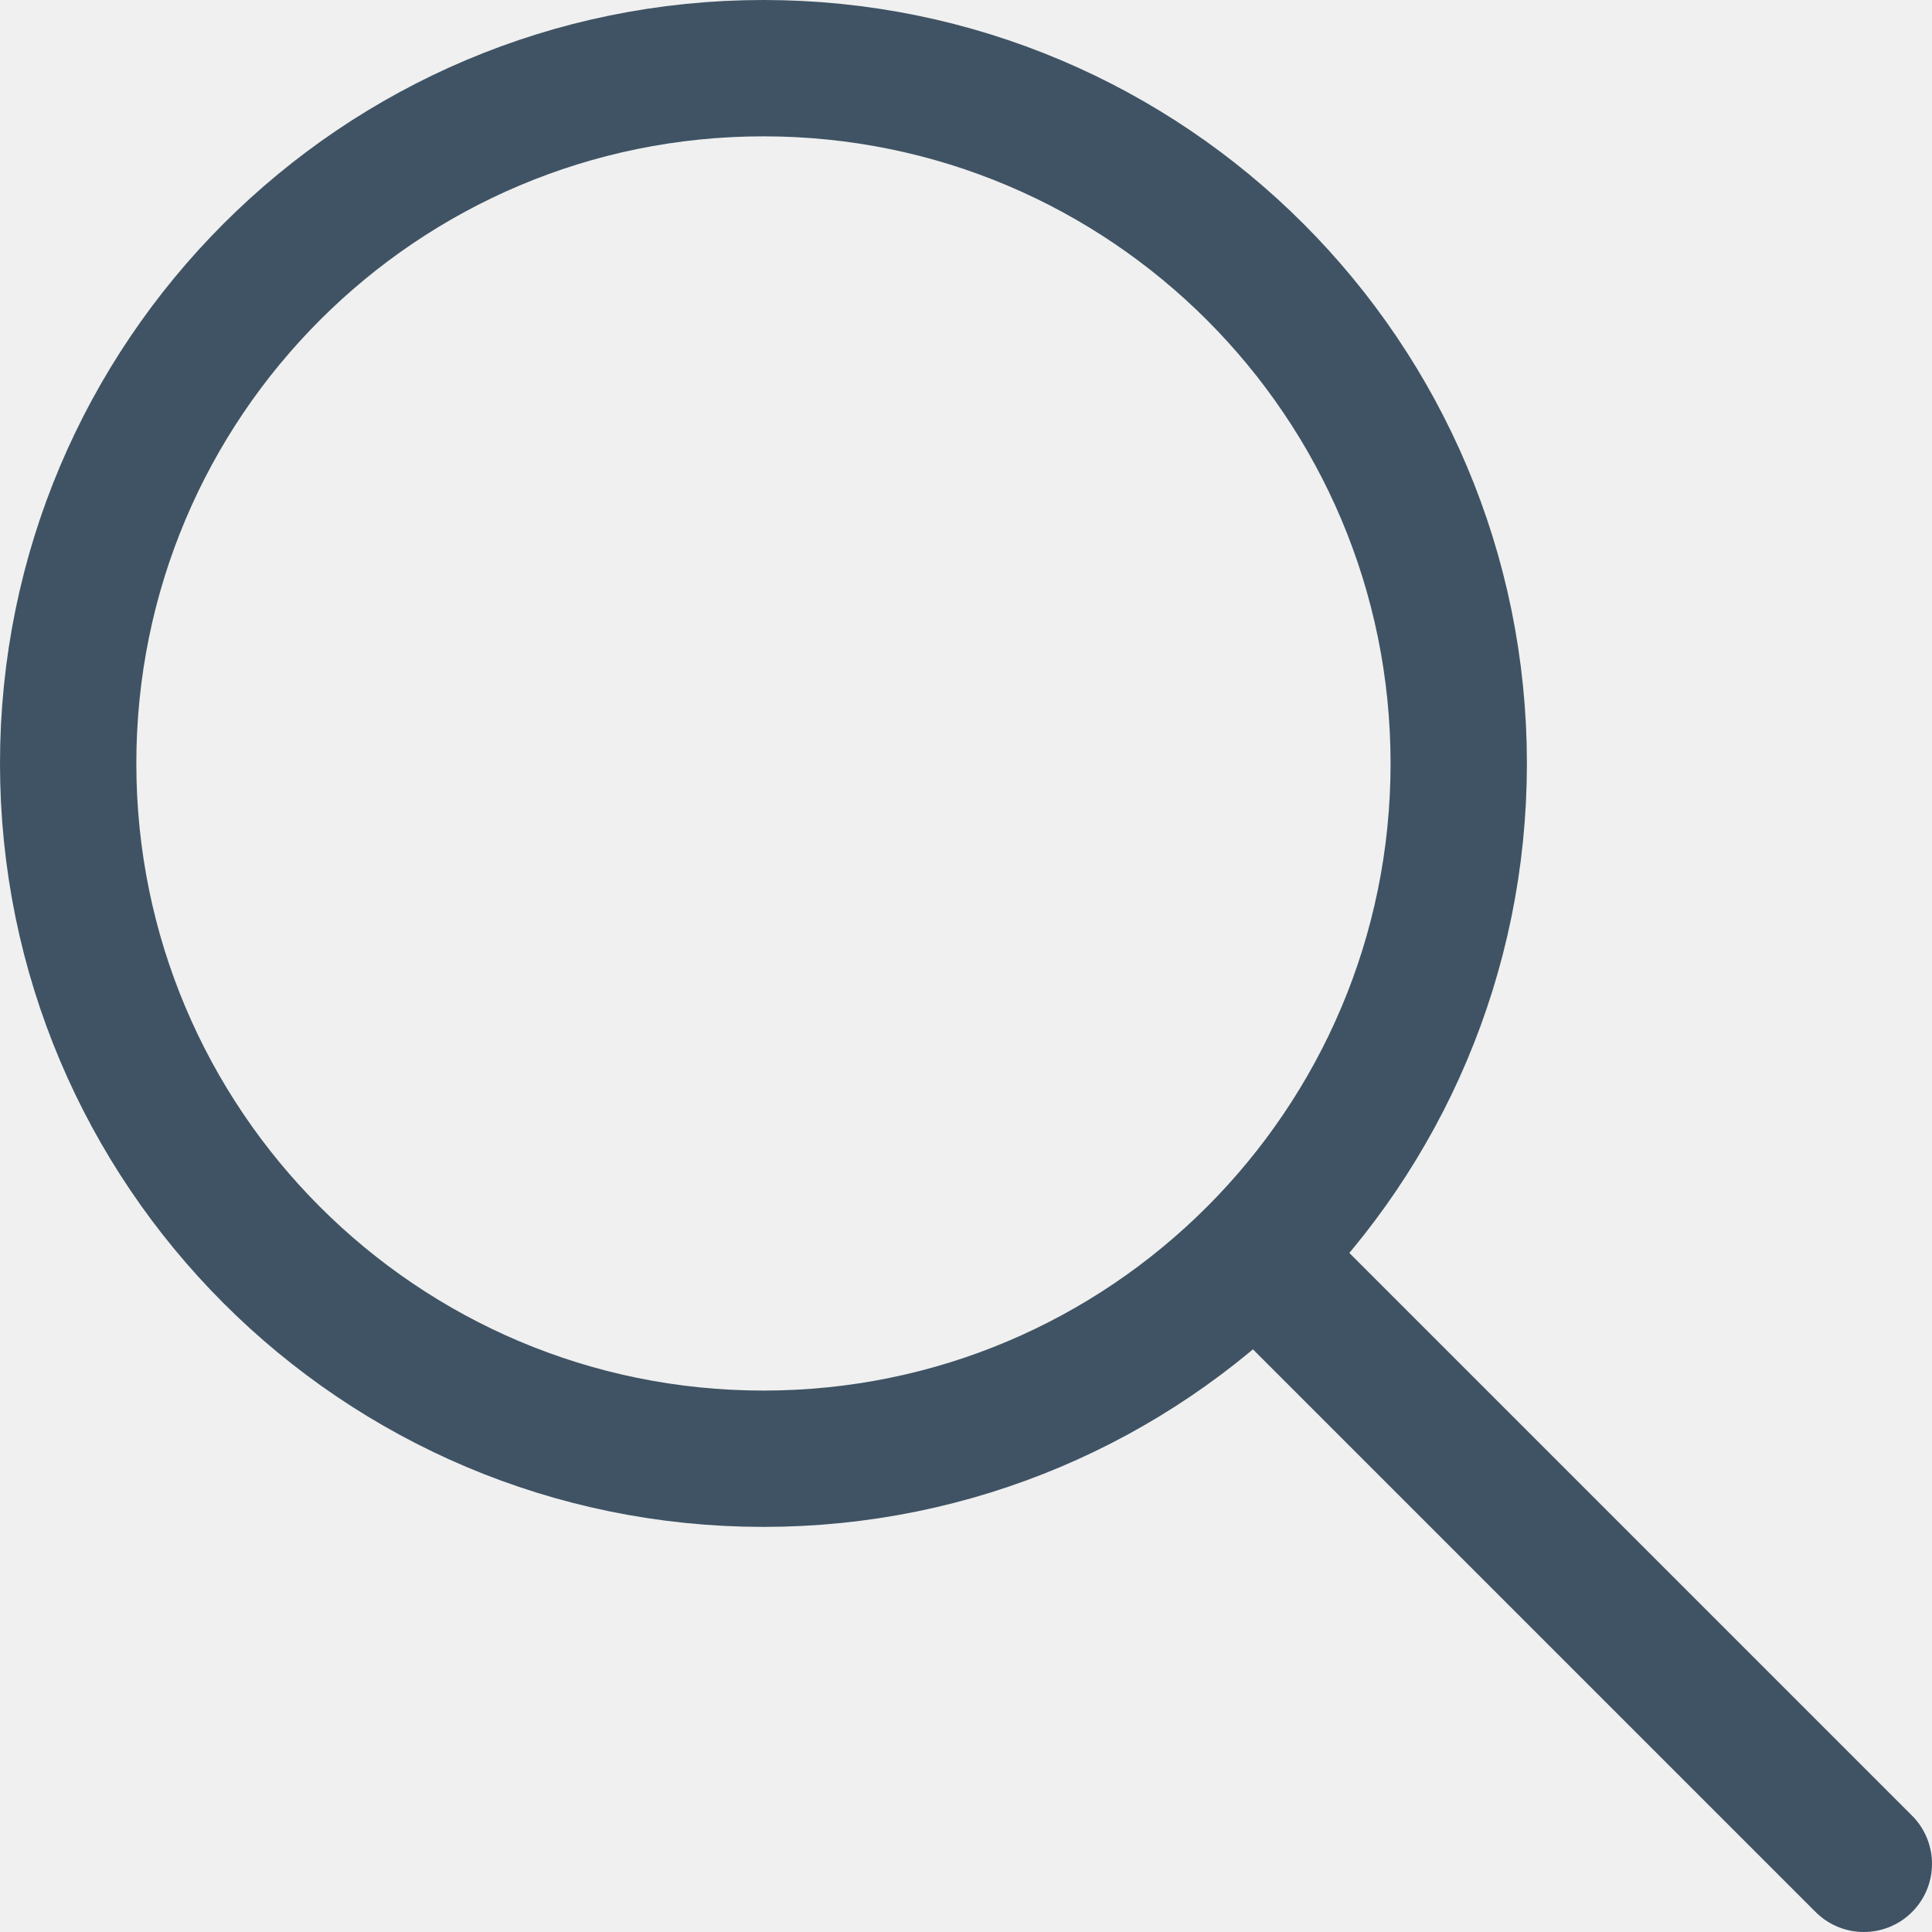
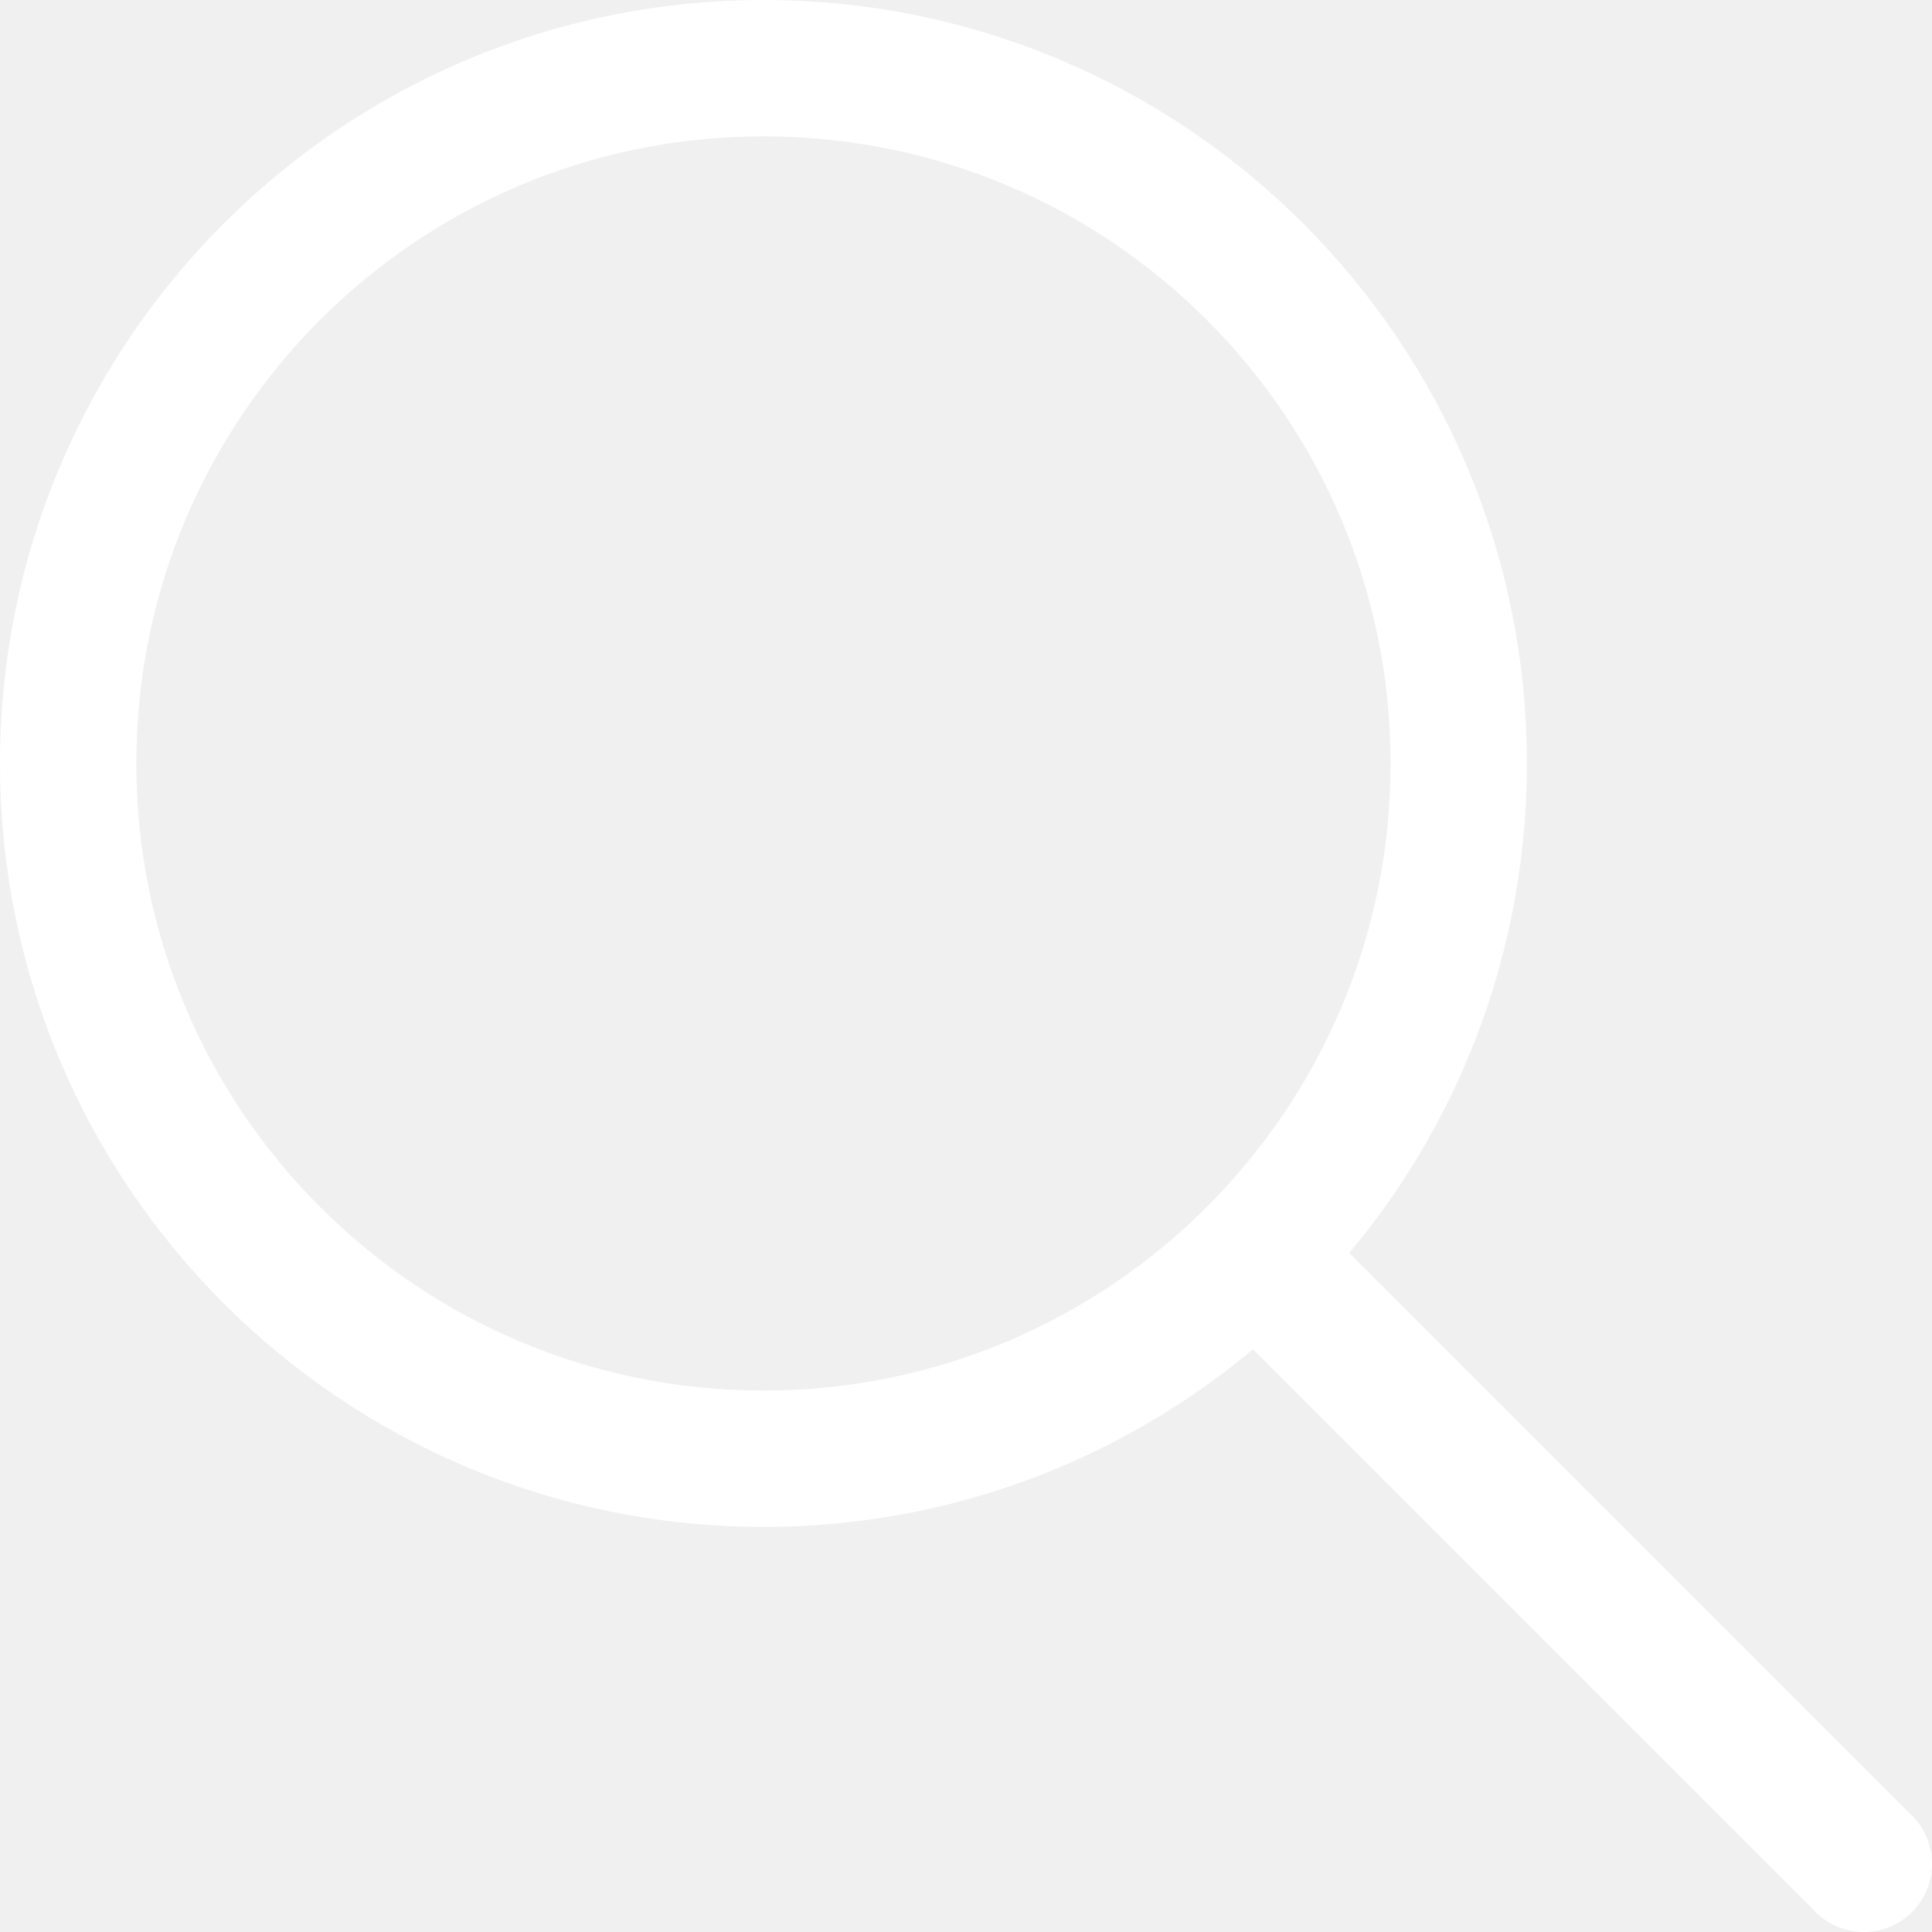
<svg xmlns="http://www.w3.org/2000/svg" xmlns:xlink="http://www.w3.org/1999/xlink" viewBox="0 0 9.92 9.92">
  <defs>
-     <style>.cls-1{fill:none;stroke:#3f5364;stroke-linecap:round;stroke-linejoin:round;stroke-width:0.7px;}</style>
+     <style>.cls-1{fill:none;stroke:#fff;stroke-linecap:round;stroke-linejoin:round;stroke-width:0.7px;}</style>
    <symbol id="Søk" data-name="Søk" viewBox="0 0 9.92 9.92">
      <circle class="cls-1" cx="3.92" cy="3.92" r="3.57" />
      <line class="cls-1" x1="9.57" y1="9.57" x2="6.49" y2="6.49" />
    </symbol>
  </defs>
  <g id="Layer_2" data-name="Layer 2">
    <g id="elevsideÅpen">
      <use width="9.92" height="9.92" xlink:href="#Søk" />
    </g>
  </g>
</svg>
